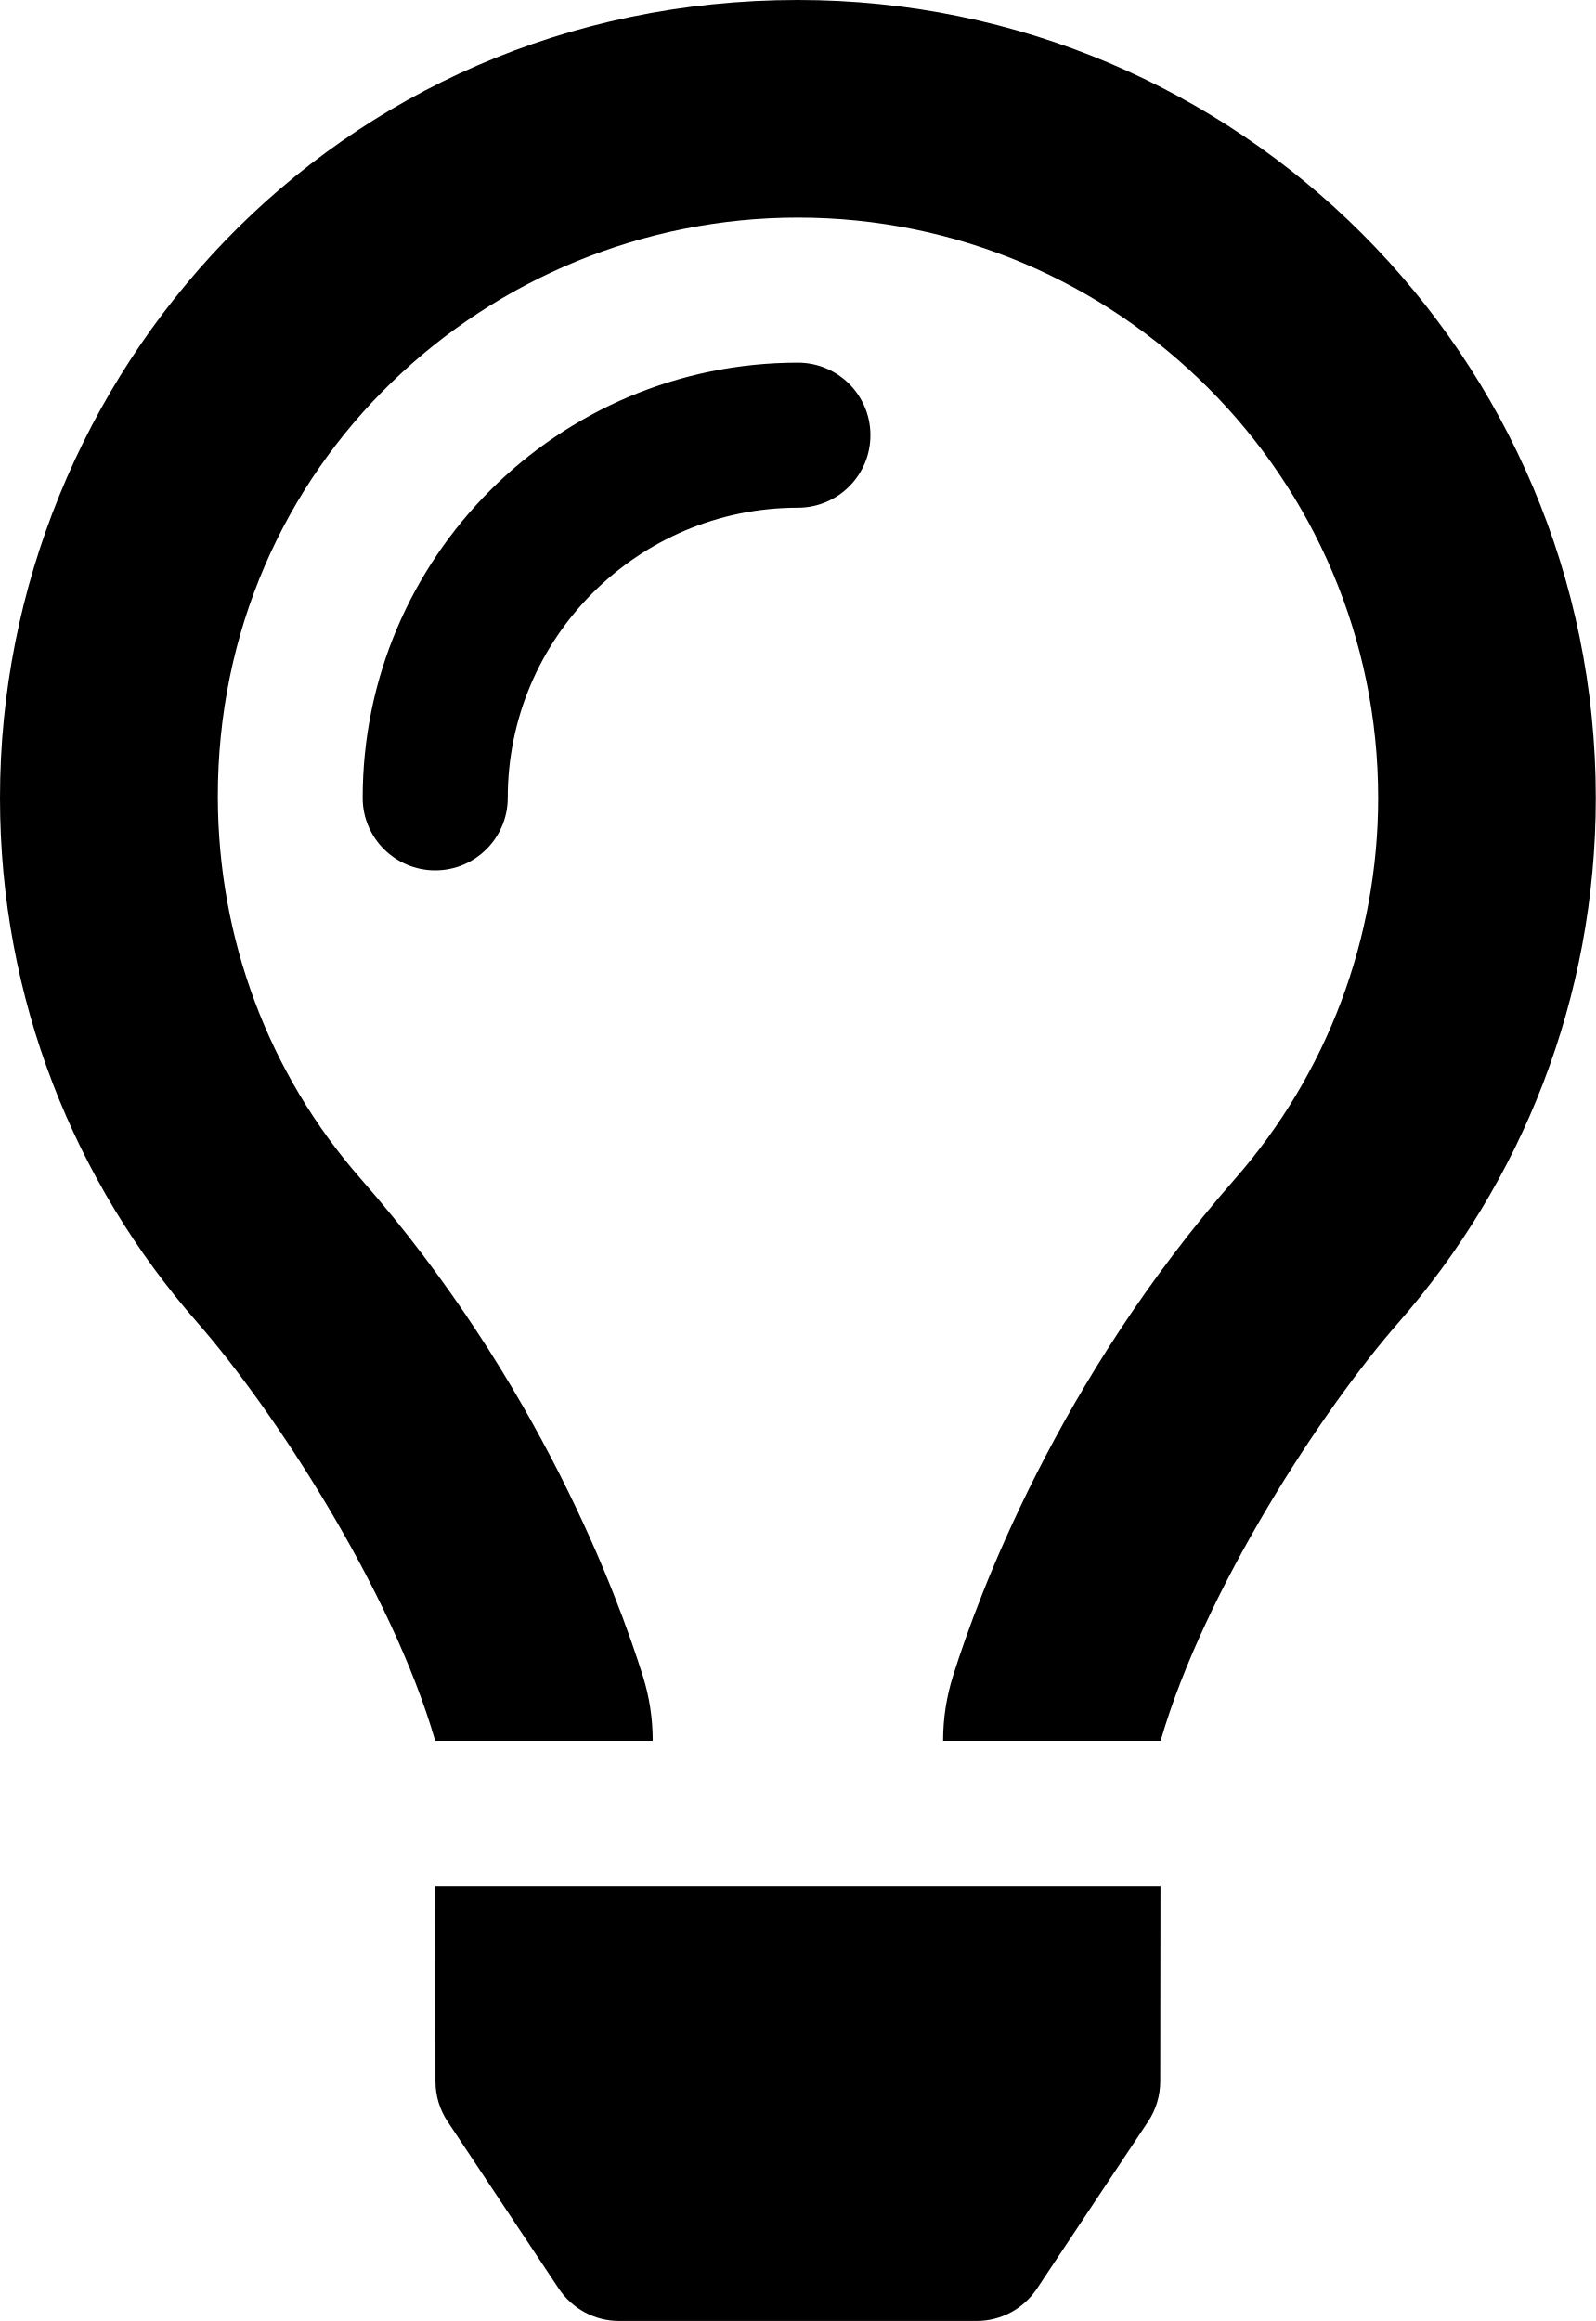
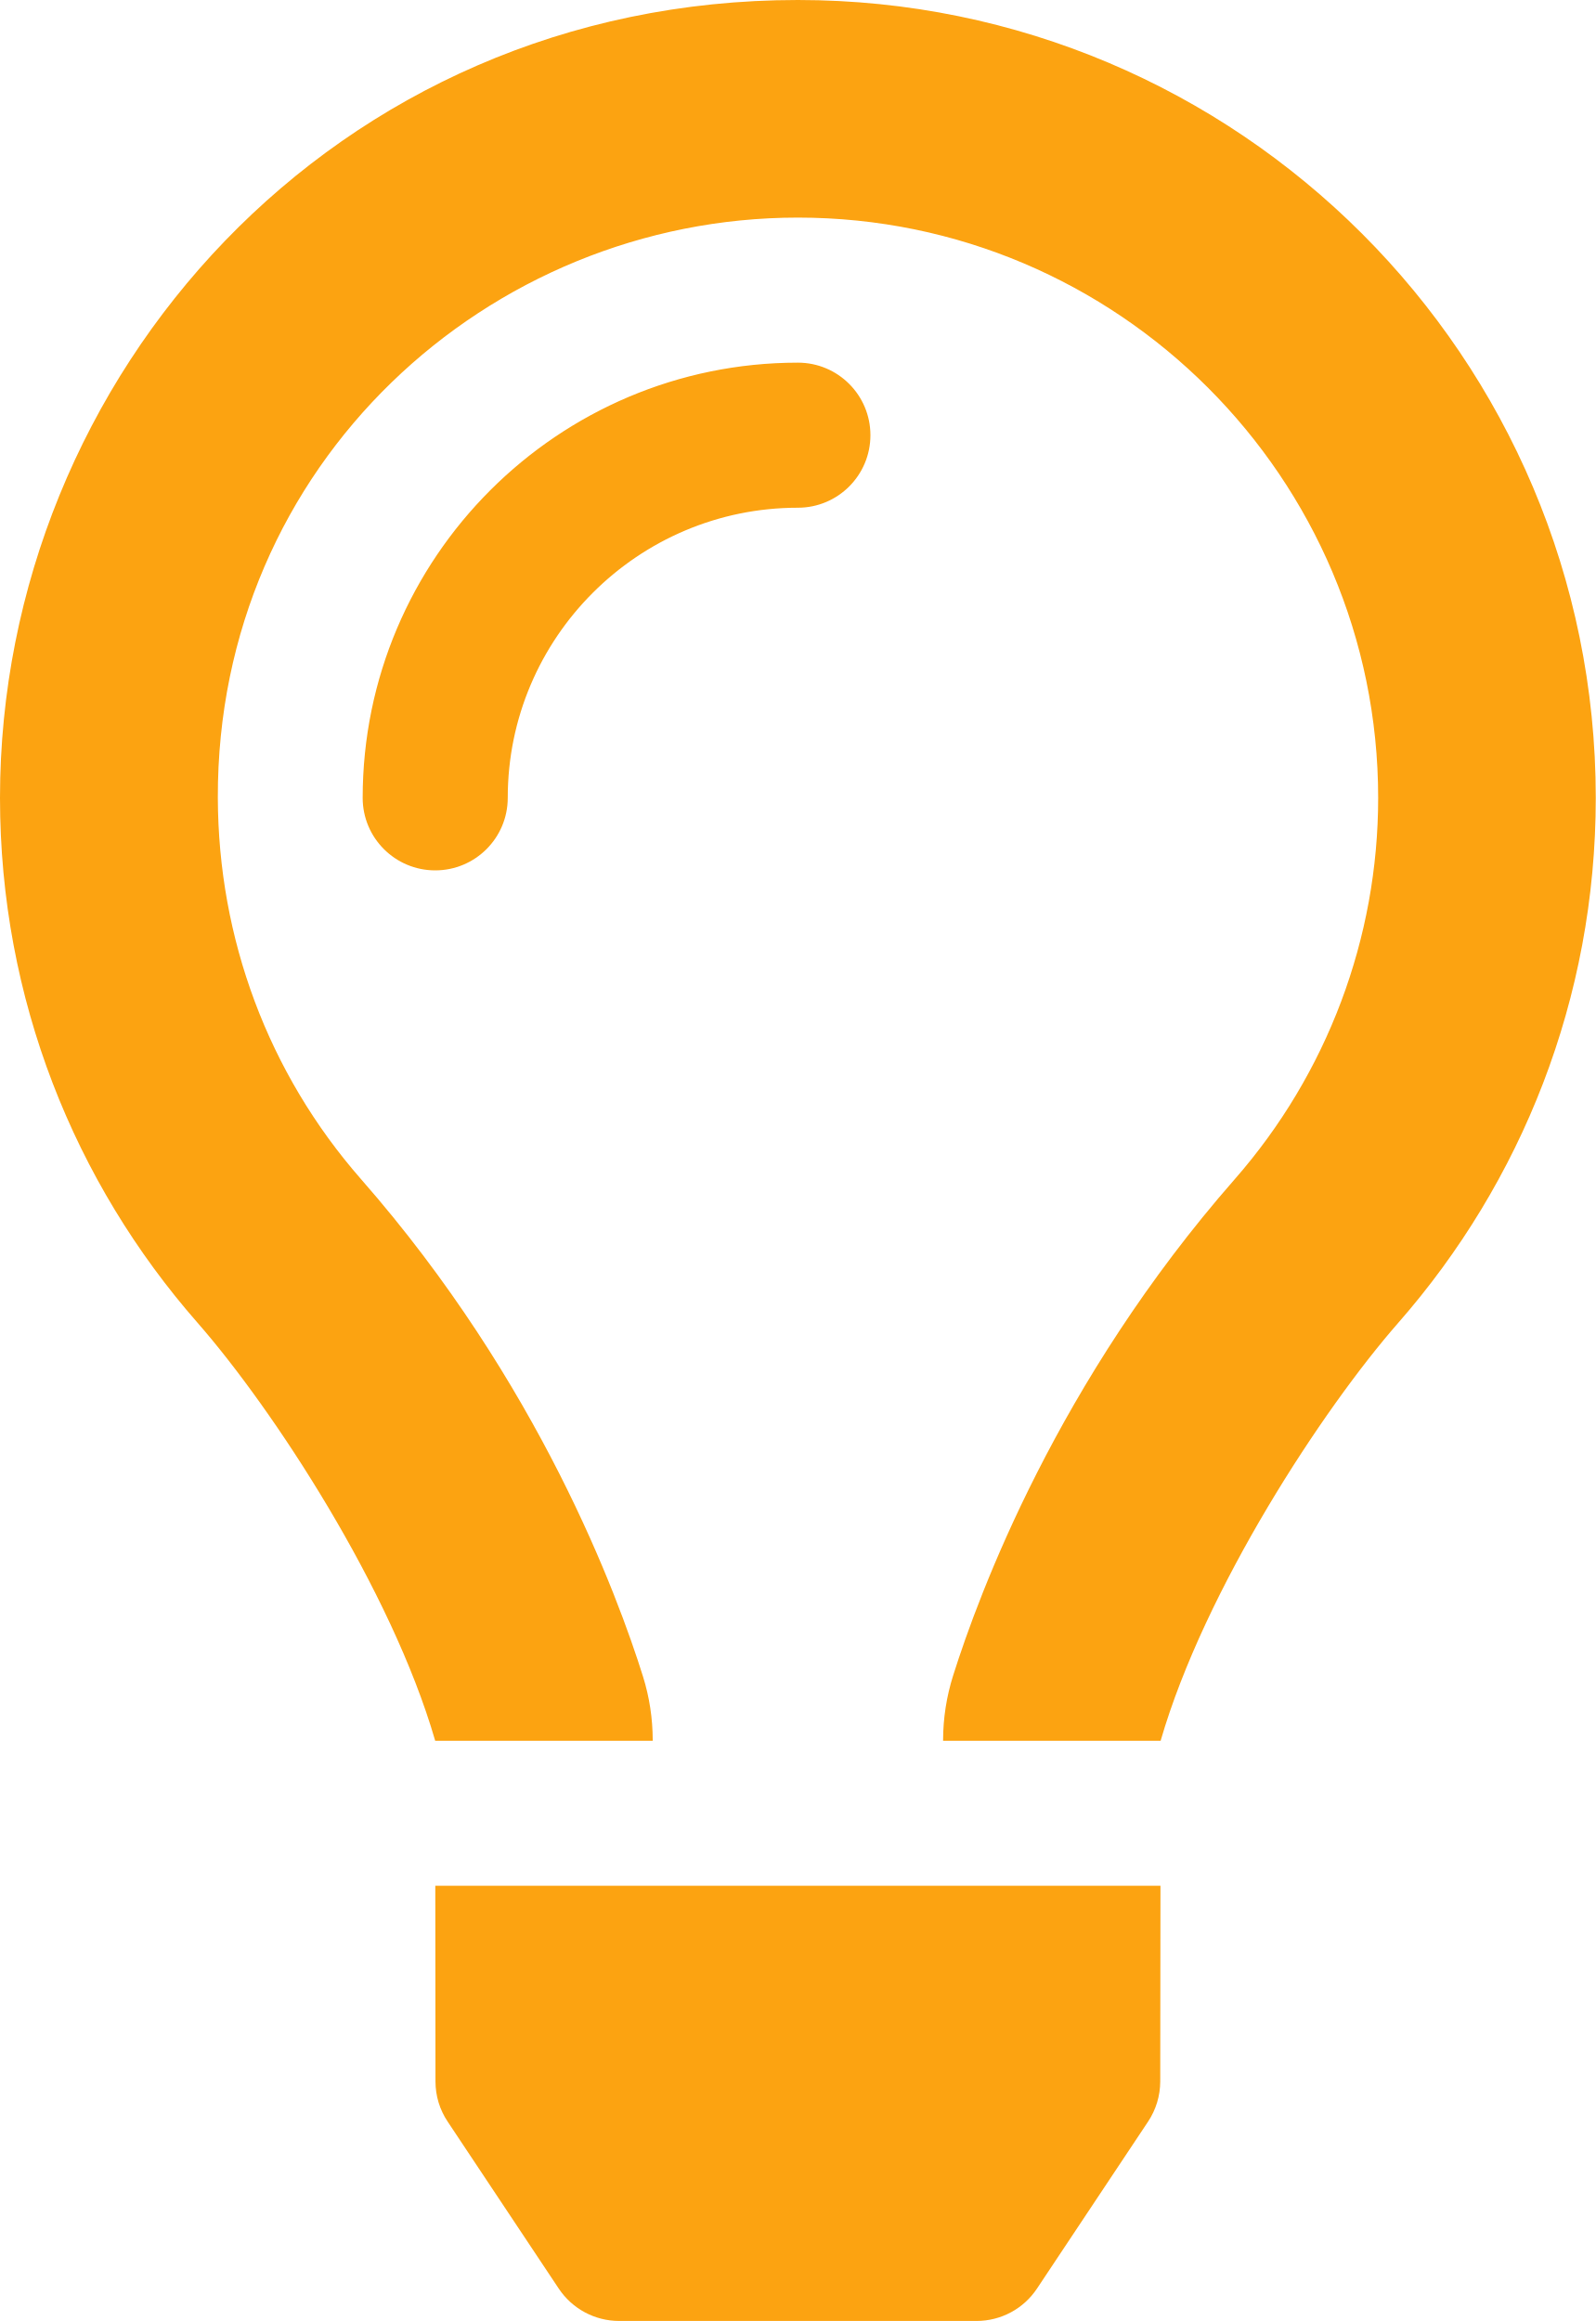
- <svg xmlns="http://www.w3.org/2000/svg" aria-hidden="true" focusable="false" data-prefix="far" data-icon="lightbulb" class="svg-inline--fa fa-lightbulb fa-w-11" role="img" viewBox="0 0 352 512">
+ <svg xmlns="http://www.w3.org/2000/svg" color="#fca311" aria-hidden="true" focusable="false" data-prefix="far" data-icon="lightbulb" class="svg-inline--fa fa-lightbulb fa-w-11" role="img" viewBox="0 0 352 512">
  <path fill="currentColor" d="M176 80c-52.94 0-96 43.06-96 96 0 8.84 7.16 16 16 16s16-7.16 16-16c0-35.3 28.72-64 64-64 8.84 0 16-7.16 16-16s-7.16-16-16-16zM96.06 459.17c0 3.15.93 6.22 2.68 8.84l24.51 36.84c2.97 4.46 7.97 7.14 13.32 7.14h78.85c5.36 0 10.36-2.68 13.32-7.14l24.51-36.84c1.74-2.62 2.67-5.7 2.68-8.84l.05-43.18H96.02l.04 43.18zM176 0C73.72 0 0 82.97 0 176c0 44.37 16.45 84.85 43.56 115.78 16.64 18.99 42.74 58.8 52.42 92.16v.06h48v-.12c-.01-4.77-.72-9.51-2.15-14.07-5.59-17.81-22.82-64.77-62.17-109.67-20.54-23.43-31.52-53.15-31.61-84.14-.2-73.64 59.67-128 127.95-128 70.58 0 128 57.42 128 128 0 30.97-11.24 60.85-31.65 84.14-39.11 44.61-56.42 91.47-62.1 109.46a47.507 47.507 0 0 0-2.22 14.3v.1h48v-.05c9.68-33.37 35.78-73.18 52.42-92.16C335.55 260.85 352 220.37 352 176 352 78.8 273.2 0 176 0z" />
</svg>
